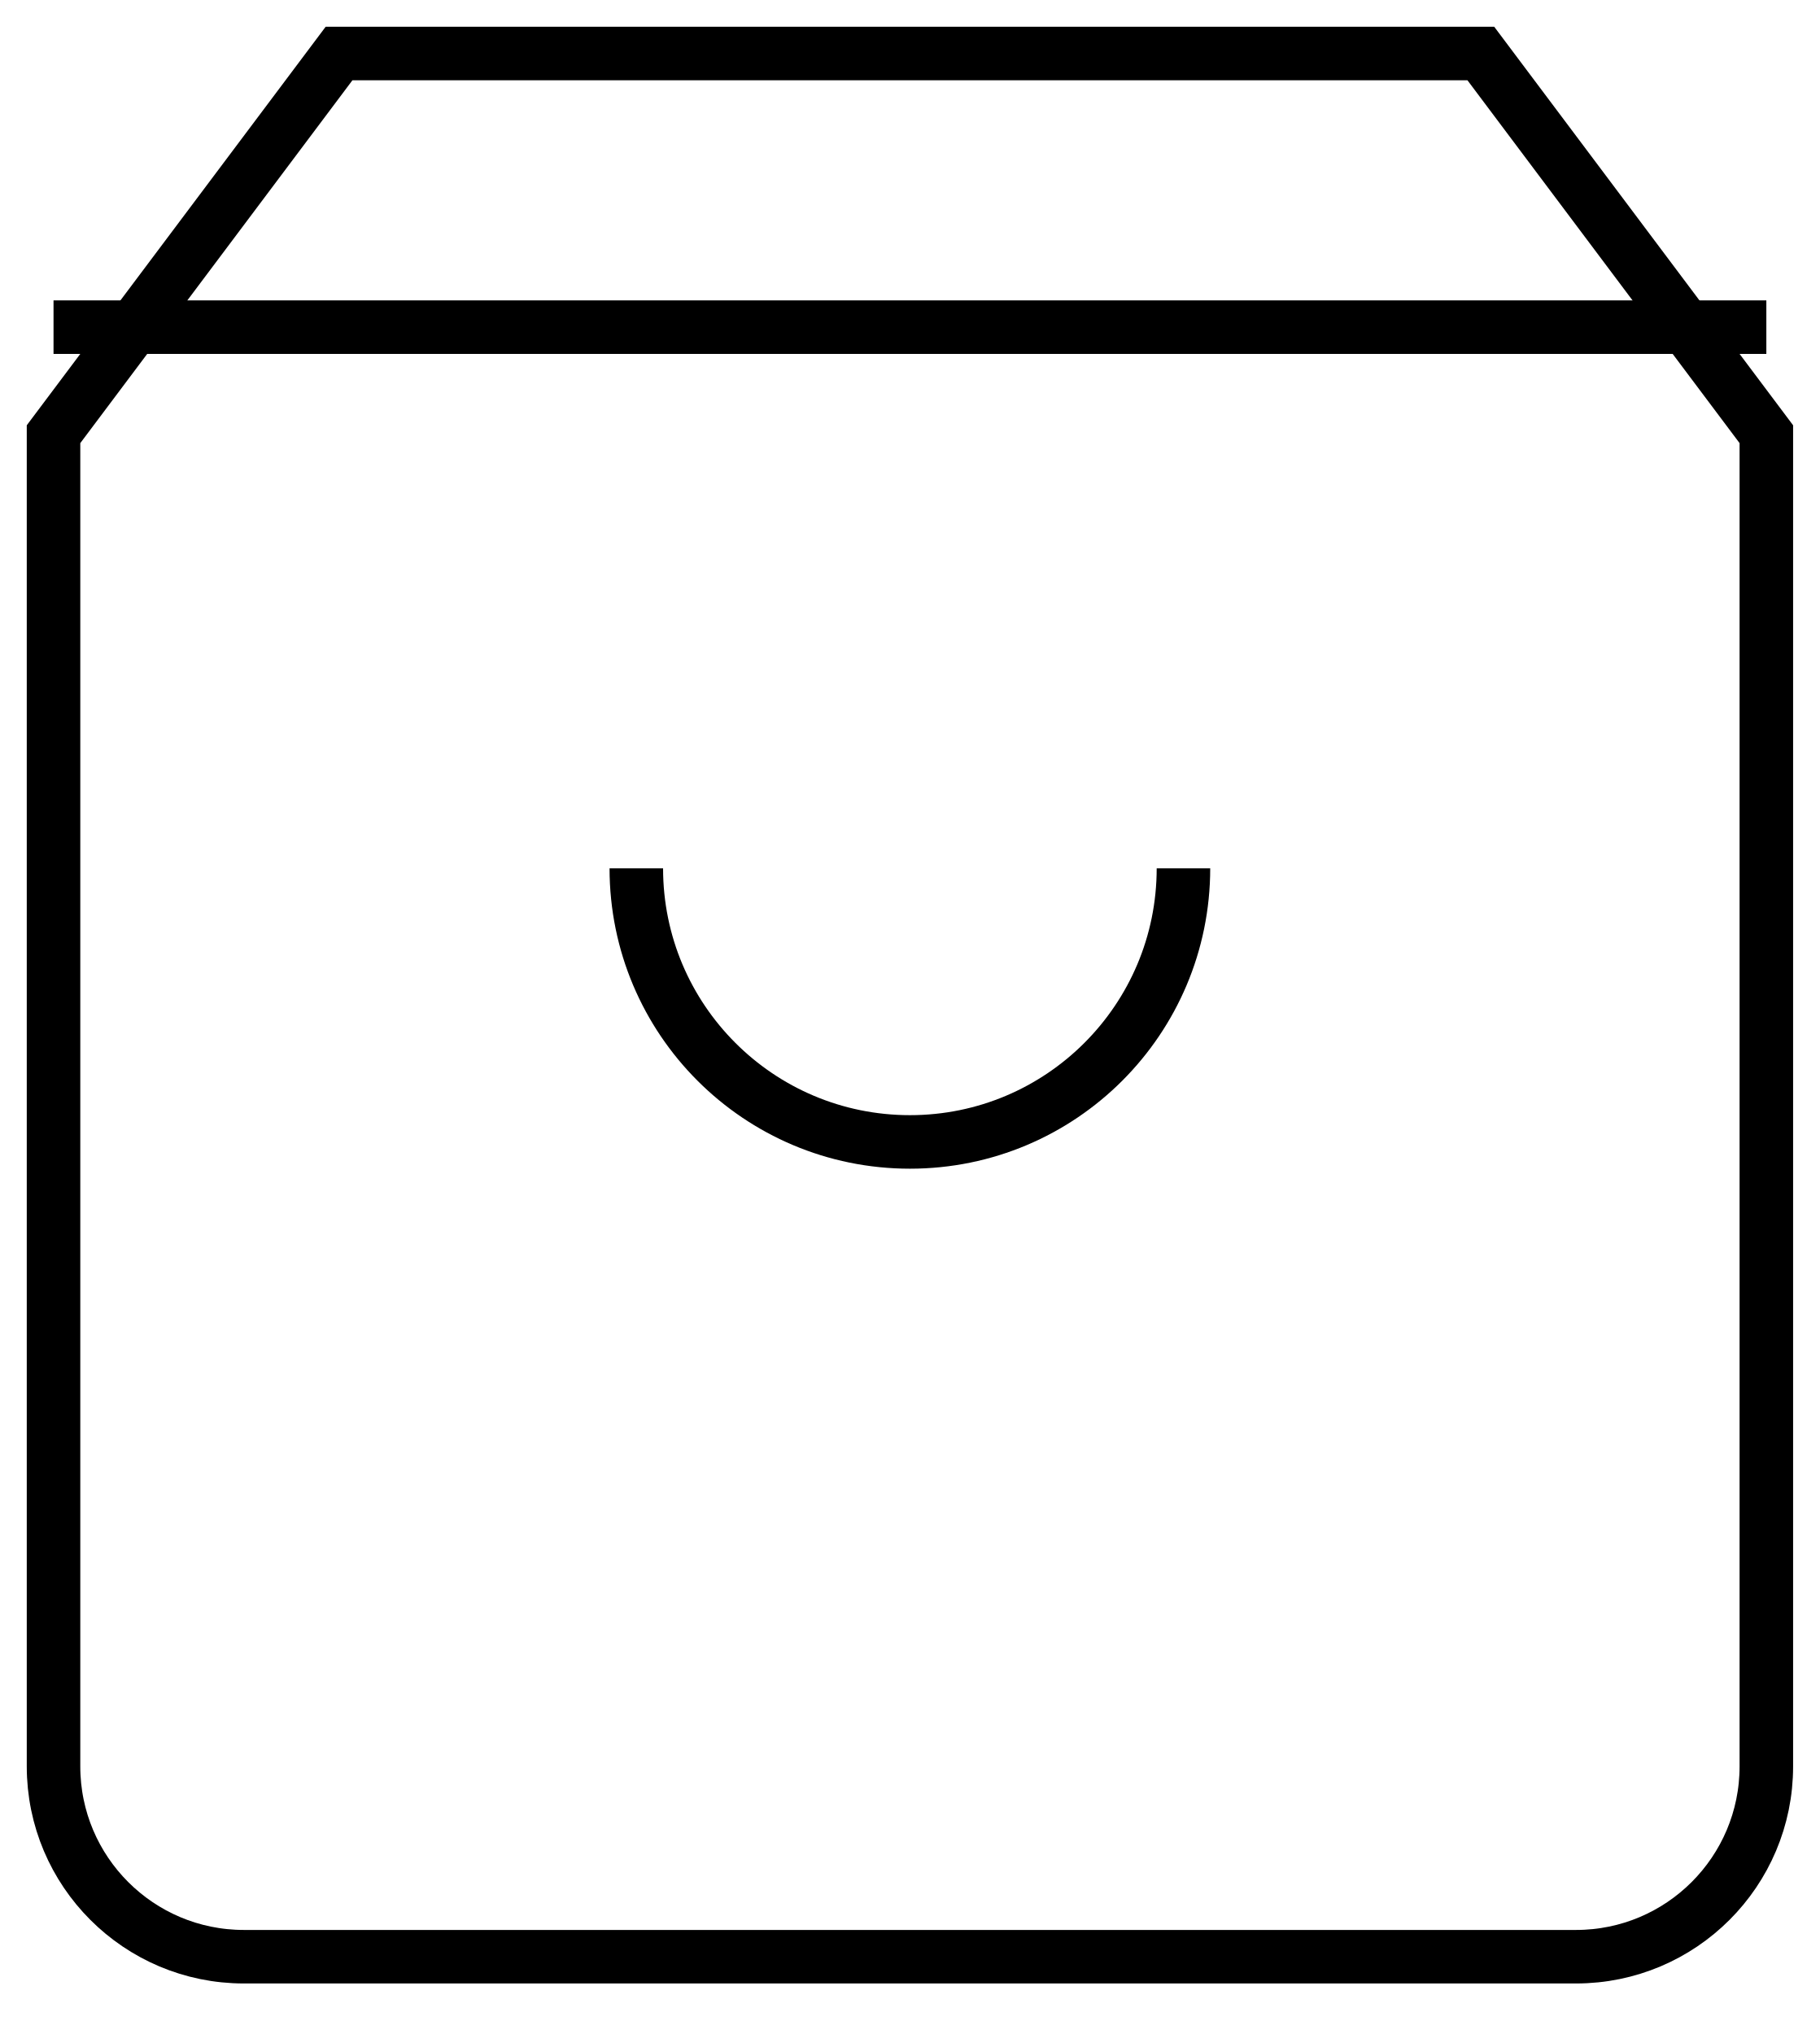
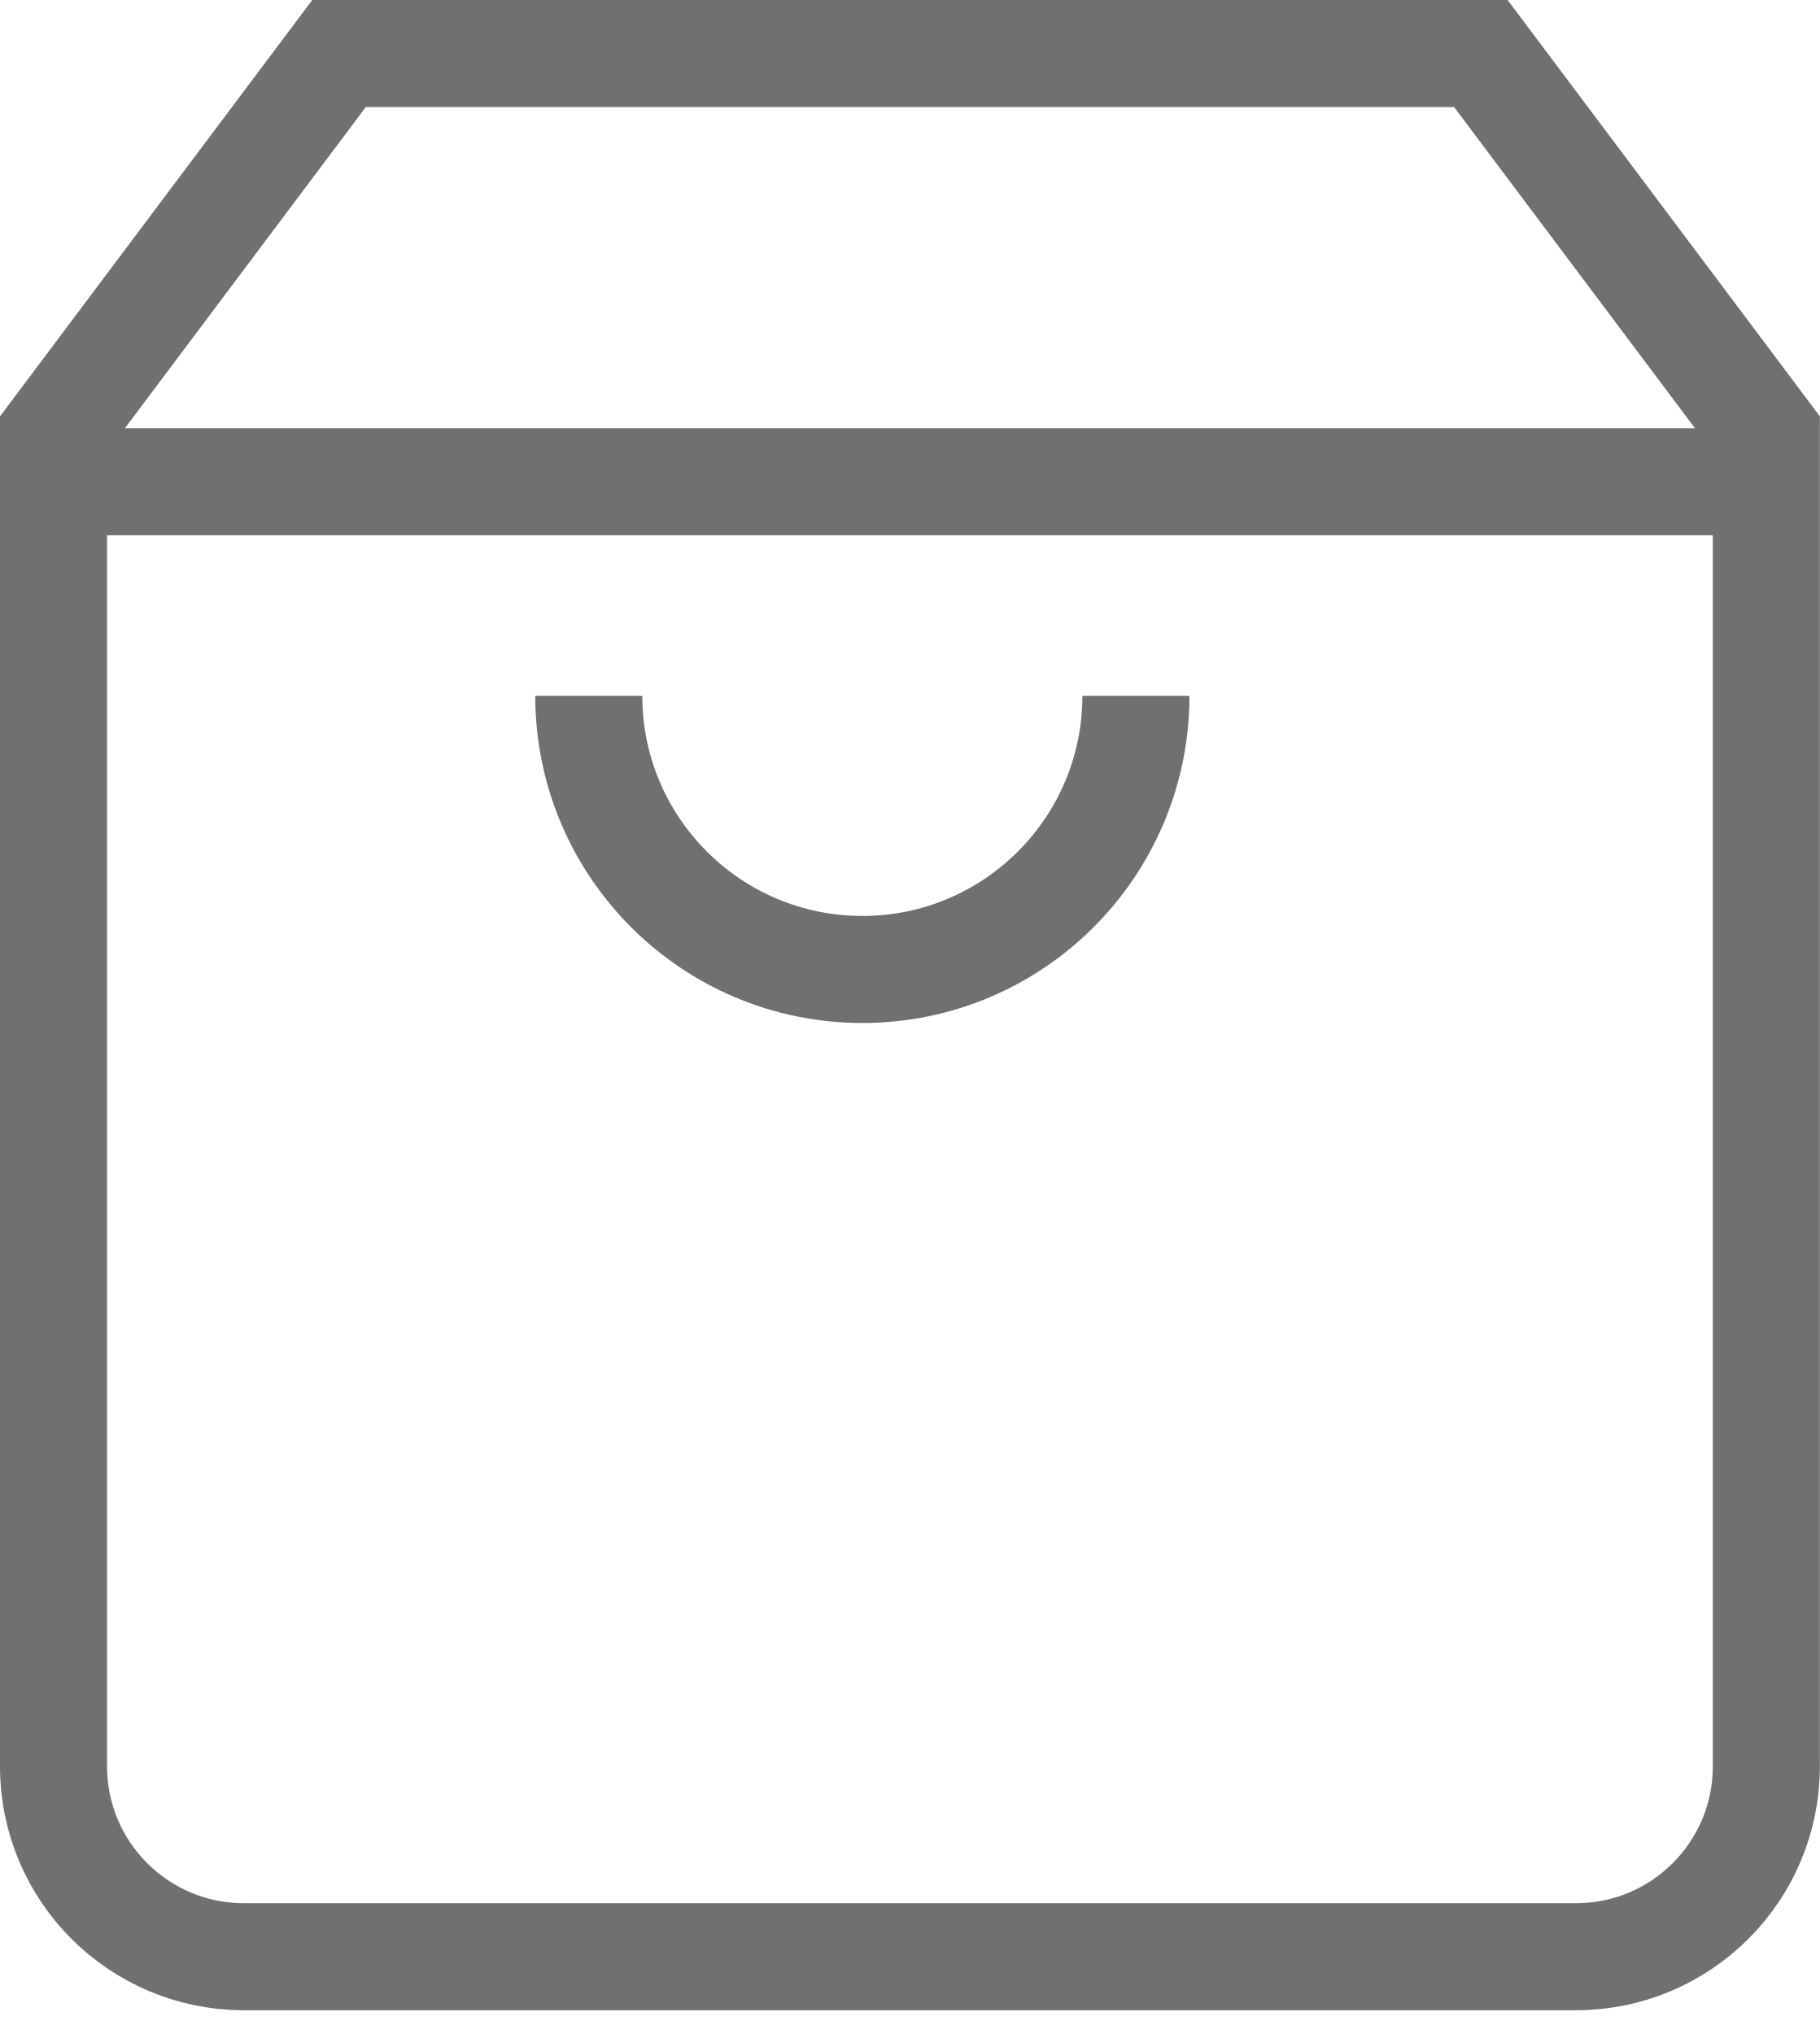
<svg xmlns="http://www.w3.org/2000/svg" width="17" height="19" viewBox="0 0 17 19" fill="none">
-   <g>
-     <path d="M3.167 0.5L0.5 4.056V16.5C0.5 17.482 1.296 18.278 2.278 18.278H14.722C15.704 18.278 16.5 17.482 16.5 16.5V4.056L13.833 0.5H3.167Z" stroke="currentColor" stroke-width="0.5" />
-     <path d="M0.5 3.056H16.5" stroke="currentColor" stroke-width="0.5" />
-     <path d="M11.055 8.111C11.055 9.523 9.911 10.667 8.5 10.667C7.088 10.667 5.944 9.523 5.944 8.111" stroke="currentColor" stroke-width="0.5" />
-   </g>
+   <path d="M3.167 0.5L0.5 4.056V16.5C0.5 17.482 1.296 18.278 2.278 18.278H14.722C15.704 18.278 16.5 17.482 16.5 16.5V4.056L13.833 0.5H3.167Z" stroke="#707070" />
+   <path d="M0.5 4.5H16.5" stroke="#707070" />
+   <path d="M10.611 6.5C10.611 7.911 9.467 9.056 8.056 9.056C6.644 9.056 5.5 7.911 5.5 6.5" stroke="#707070" />
</svg>
